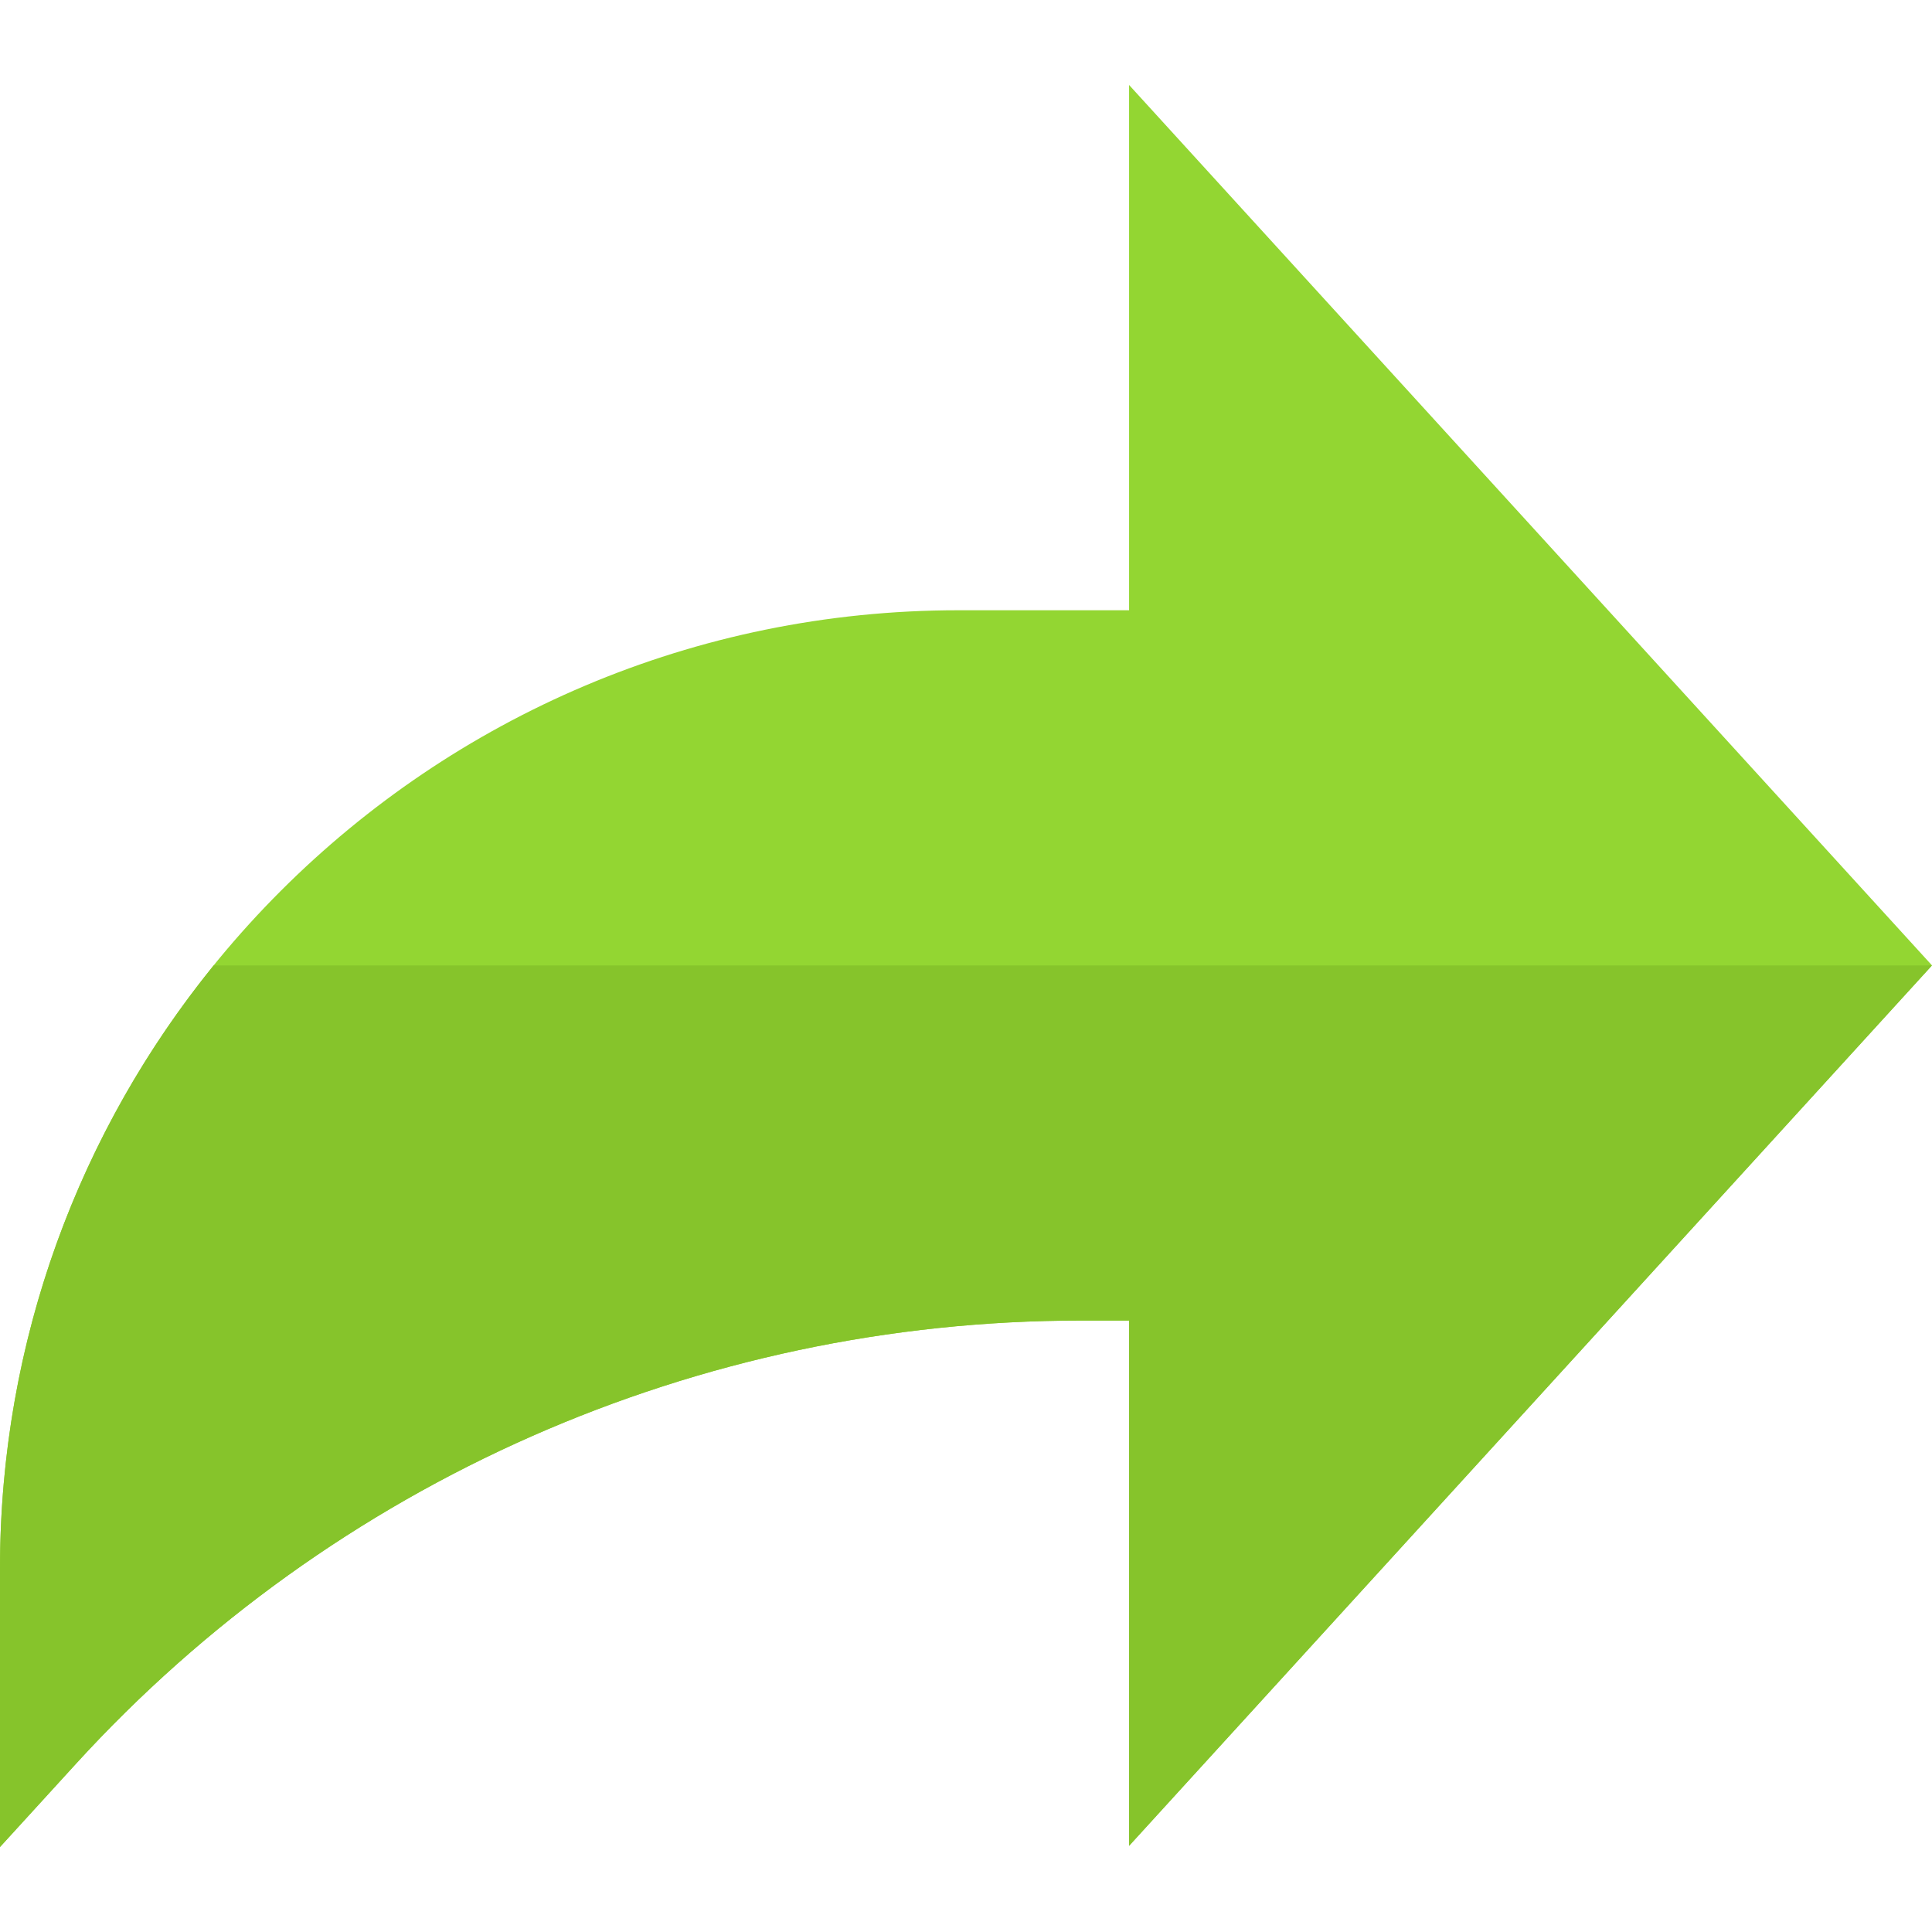
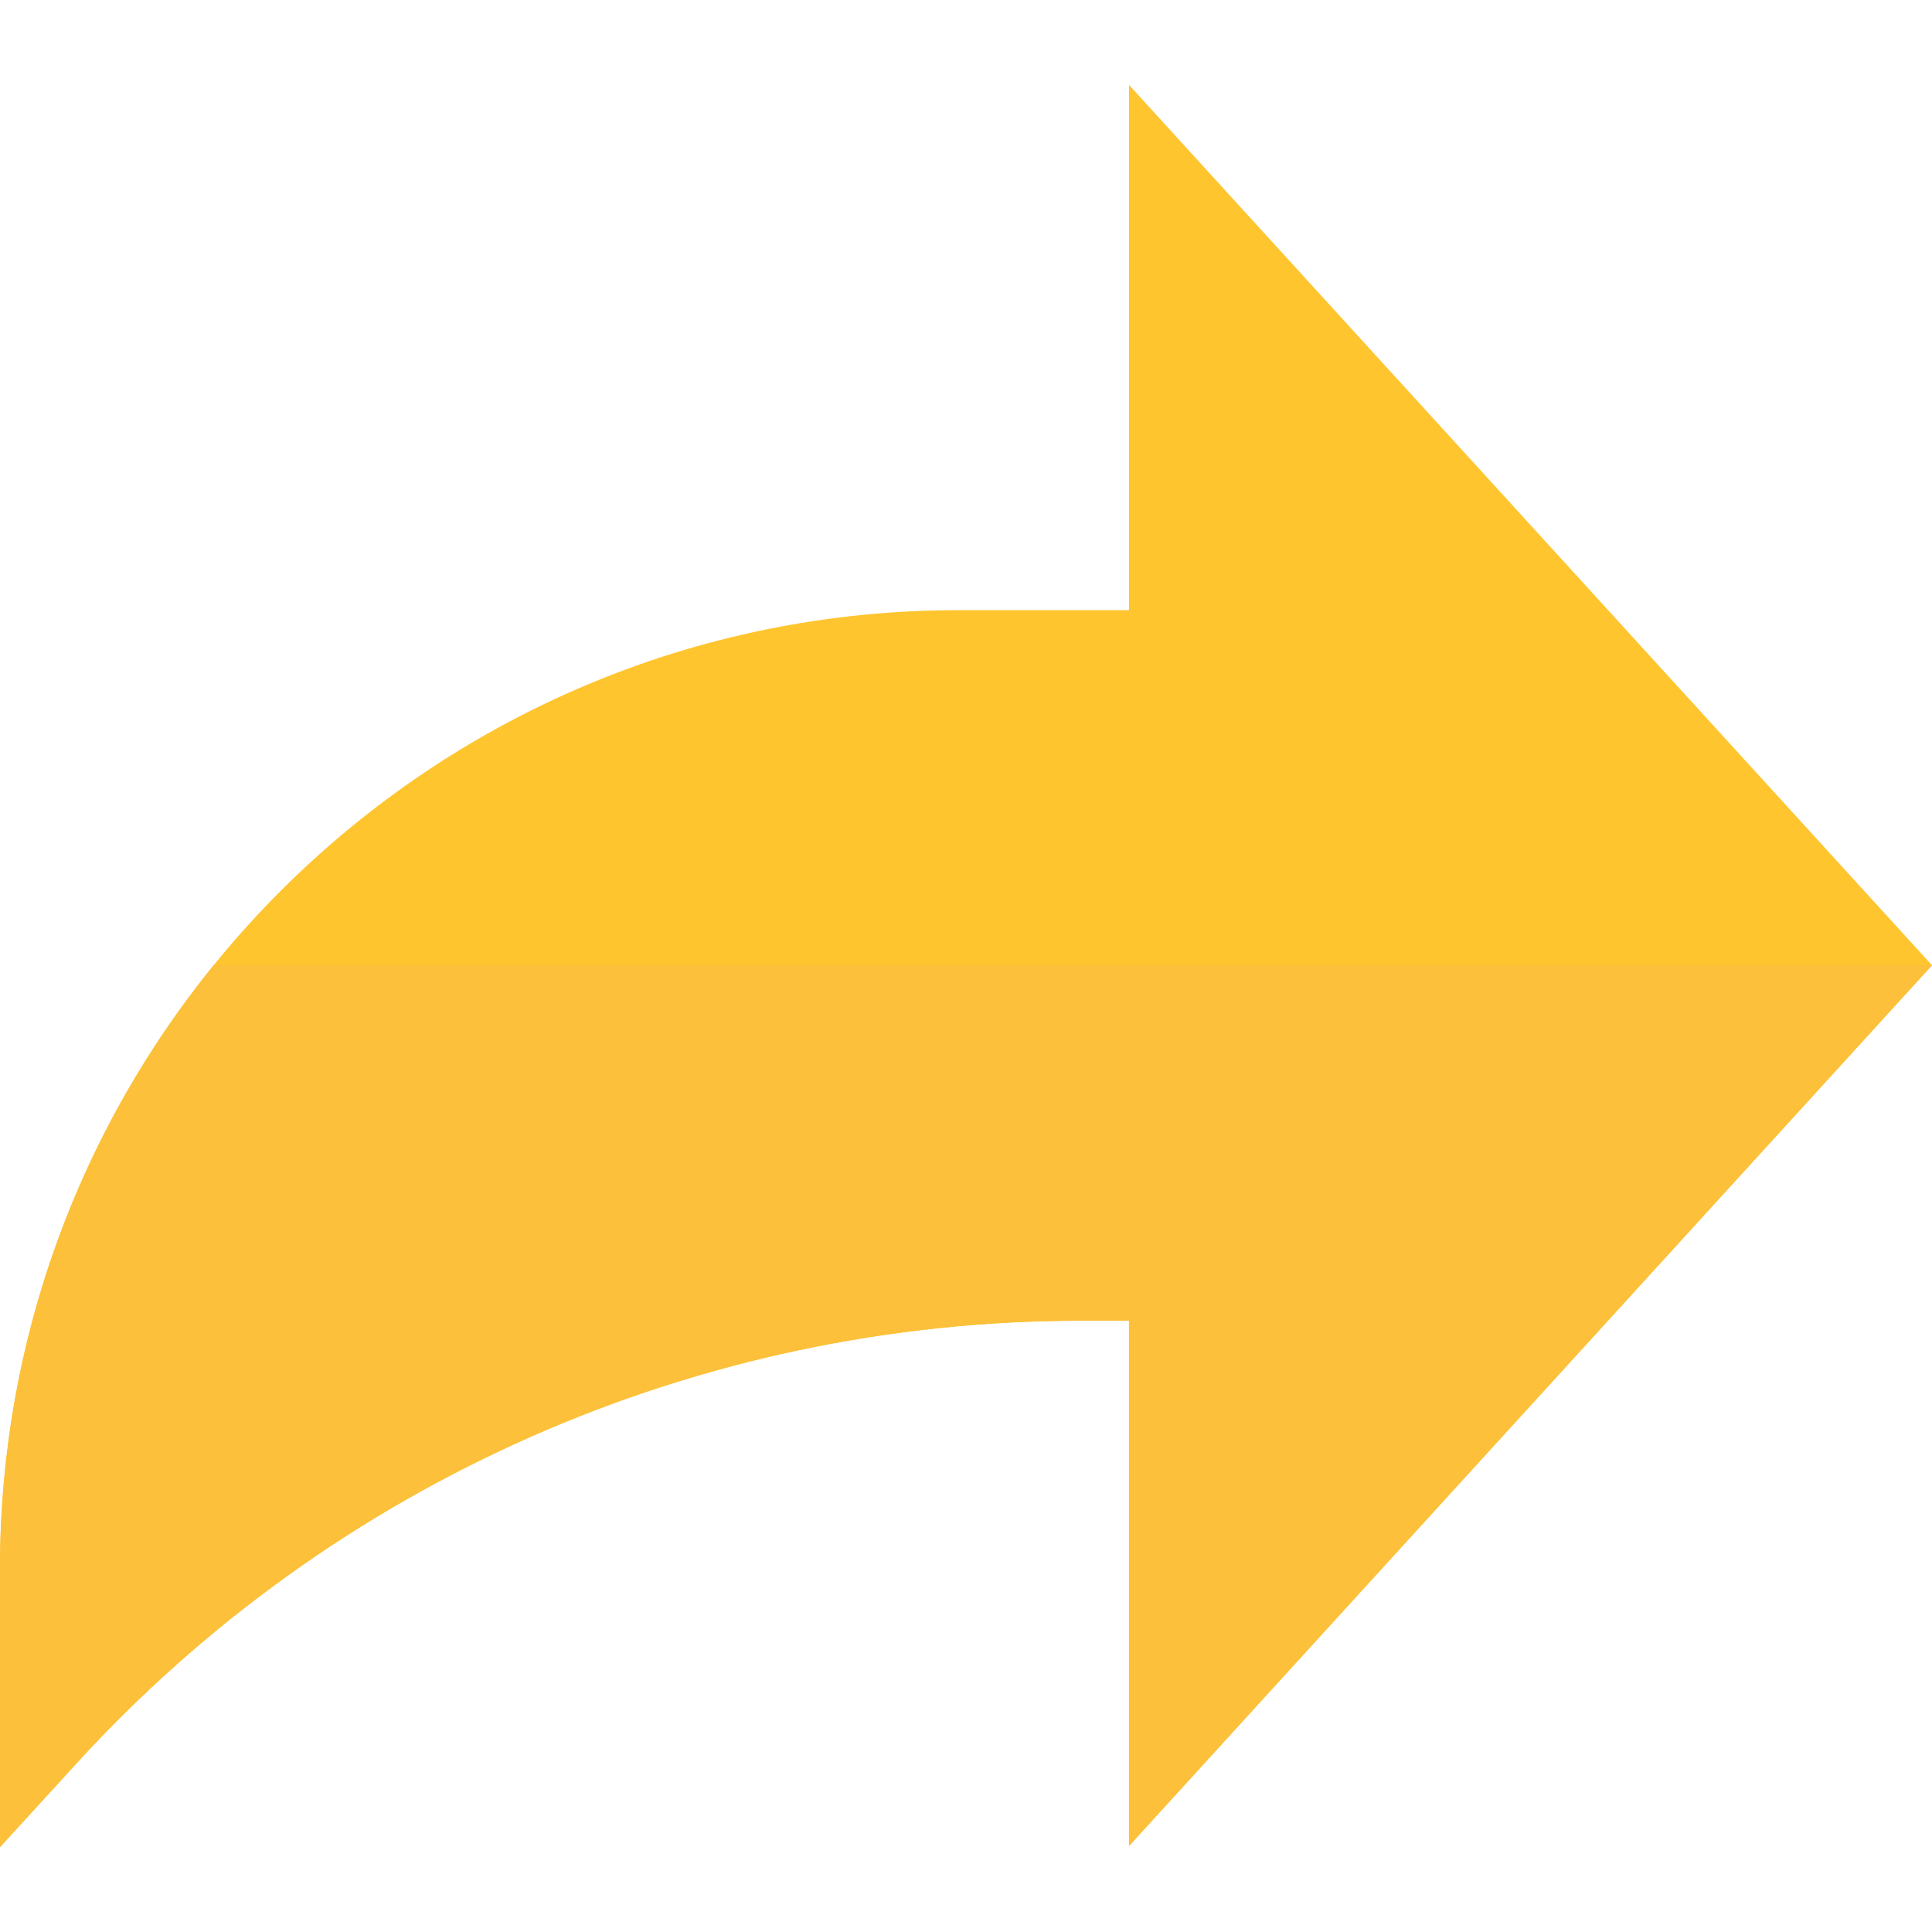
<svg xmlns="http://www.w3.org/2000/svg" version="1.1" id="Capa_1" x="0px" y="0px" viewBox="0 0 512 512" style="enable-background:new 0 0 512 512;" xml:space="preserve">
-   <path style="fill:#93D632;" d="M512,255.843L299.221,22.522v139.202h-45.238C113.712,161.724,0,275.437,0,415.708v73.77  l20.094-22.016c68.318-74.853,164.981-117.5,266.324-117.5h12.803v139.202L512,255.843z" />
-   <path style="fill:#86C42B;" d="M0,415.708v73.77l20.094-22.017c68.318-74.853,164.981-117.5,266.324-117.5h12.803v139.202  L512,255.843H56.635C21.228,299.497,0,355.12,0,415.708z" />
-   <g>
- </g>
-   <g>
- </g>
-   <g>
- </g>
-   <g>
- </g>
-   <g>
- </g>
-   <g>
- </g>
-   <g>
- </g>
-   <g>
- </g>
-   <g>
- </g>
-   <g>
- </g>
-   <g>
- </g>
-   <g>
- </g>
-   <g>
- </g>
-   <g>
- </g>
-   <g>
- </g>
+   <style type="text/css">
+ 	.st0{fill:#FFC52F;}
+ 	.st1{fill:#FCC03A;}
+ </style>
+   <path class="st0" d="M512,255.8L299.2,22.5v139.2H254c-140.3,0-254,113.7-254,254v73.8l20.1-22C88.4,392.6,185.1,350,286.4,350h12.8  v139.2L512,255.8z" />
+   <path class="st1" d="M0,415.7v73.8l20.1-22C88.4,392.6,185.1,350,286.4,350h12.8v139.2L512,255.8H56.6C21.2,299.5,0,355.1,0,415.7z" />
</svg>
